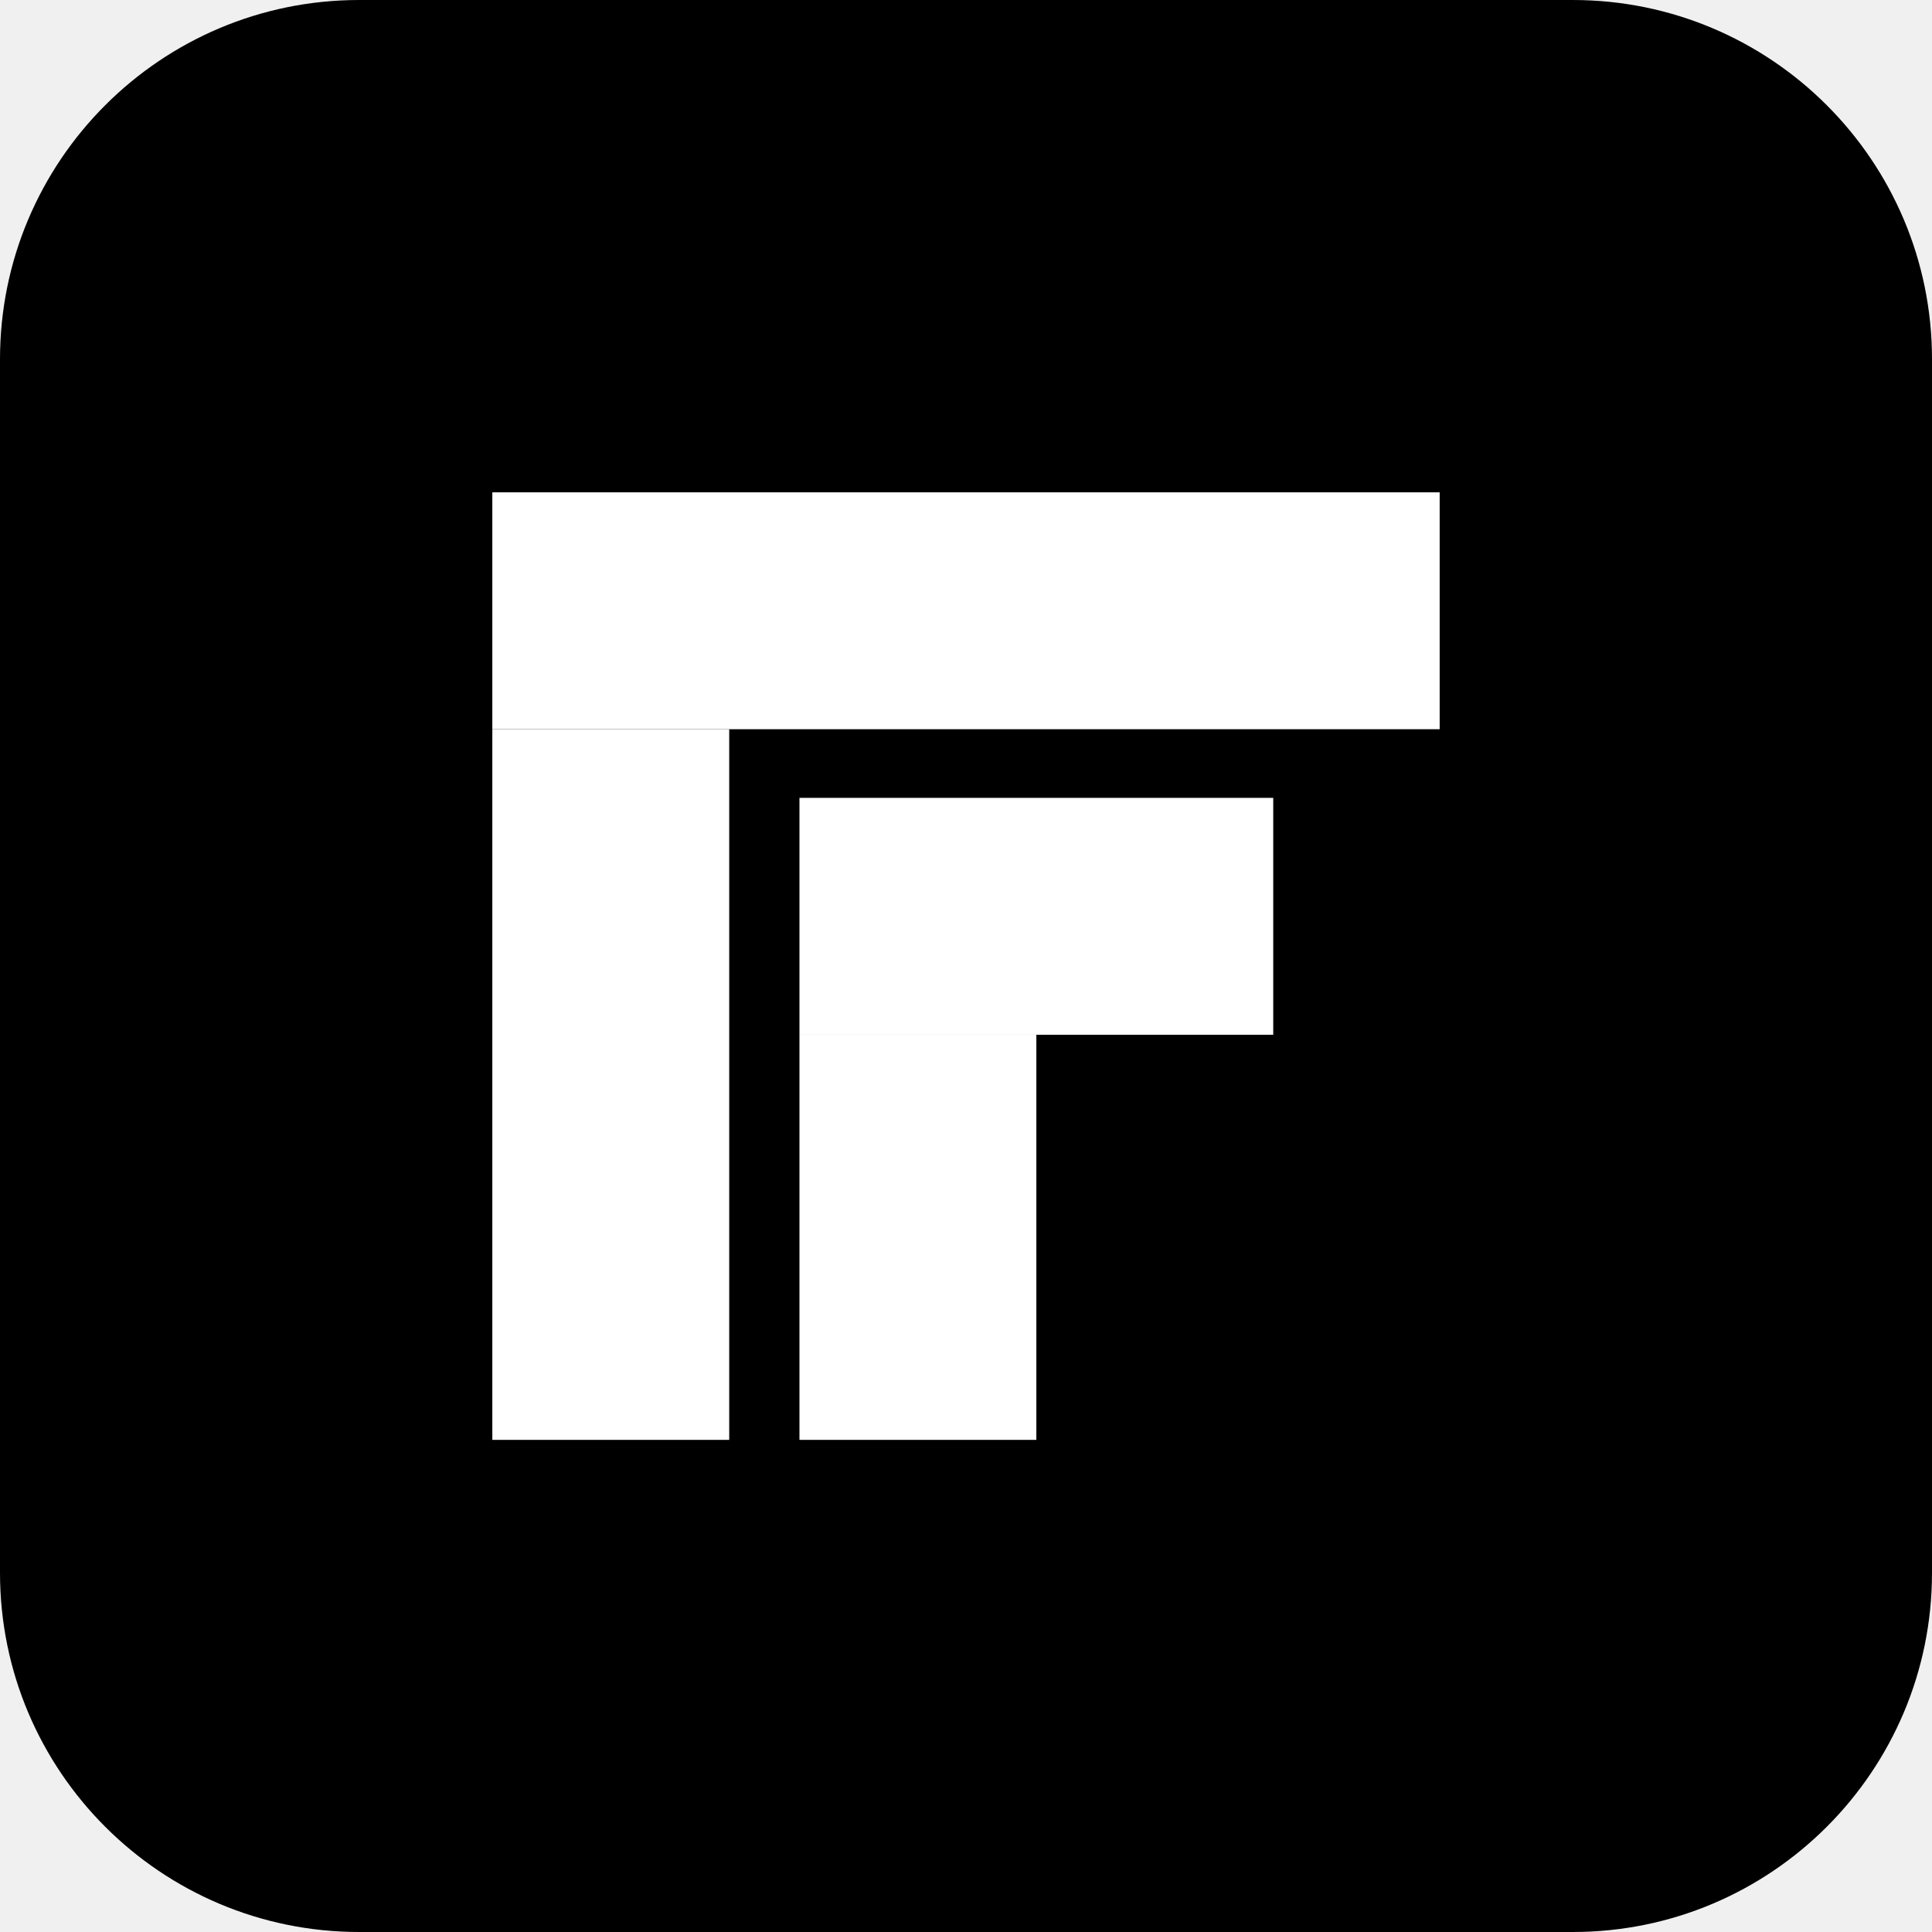
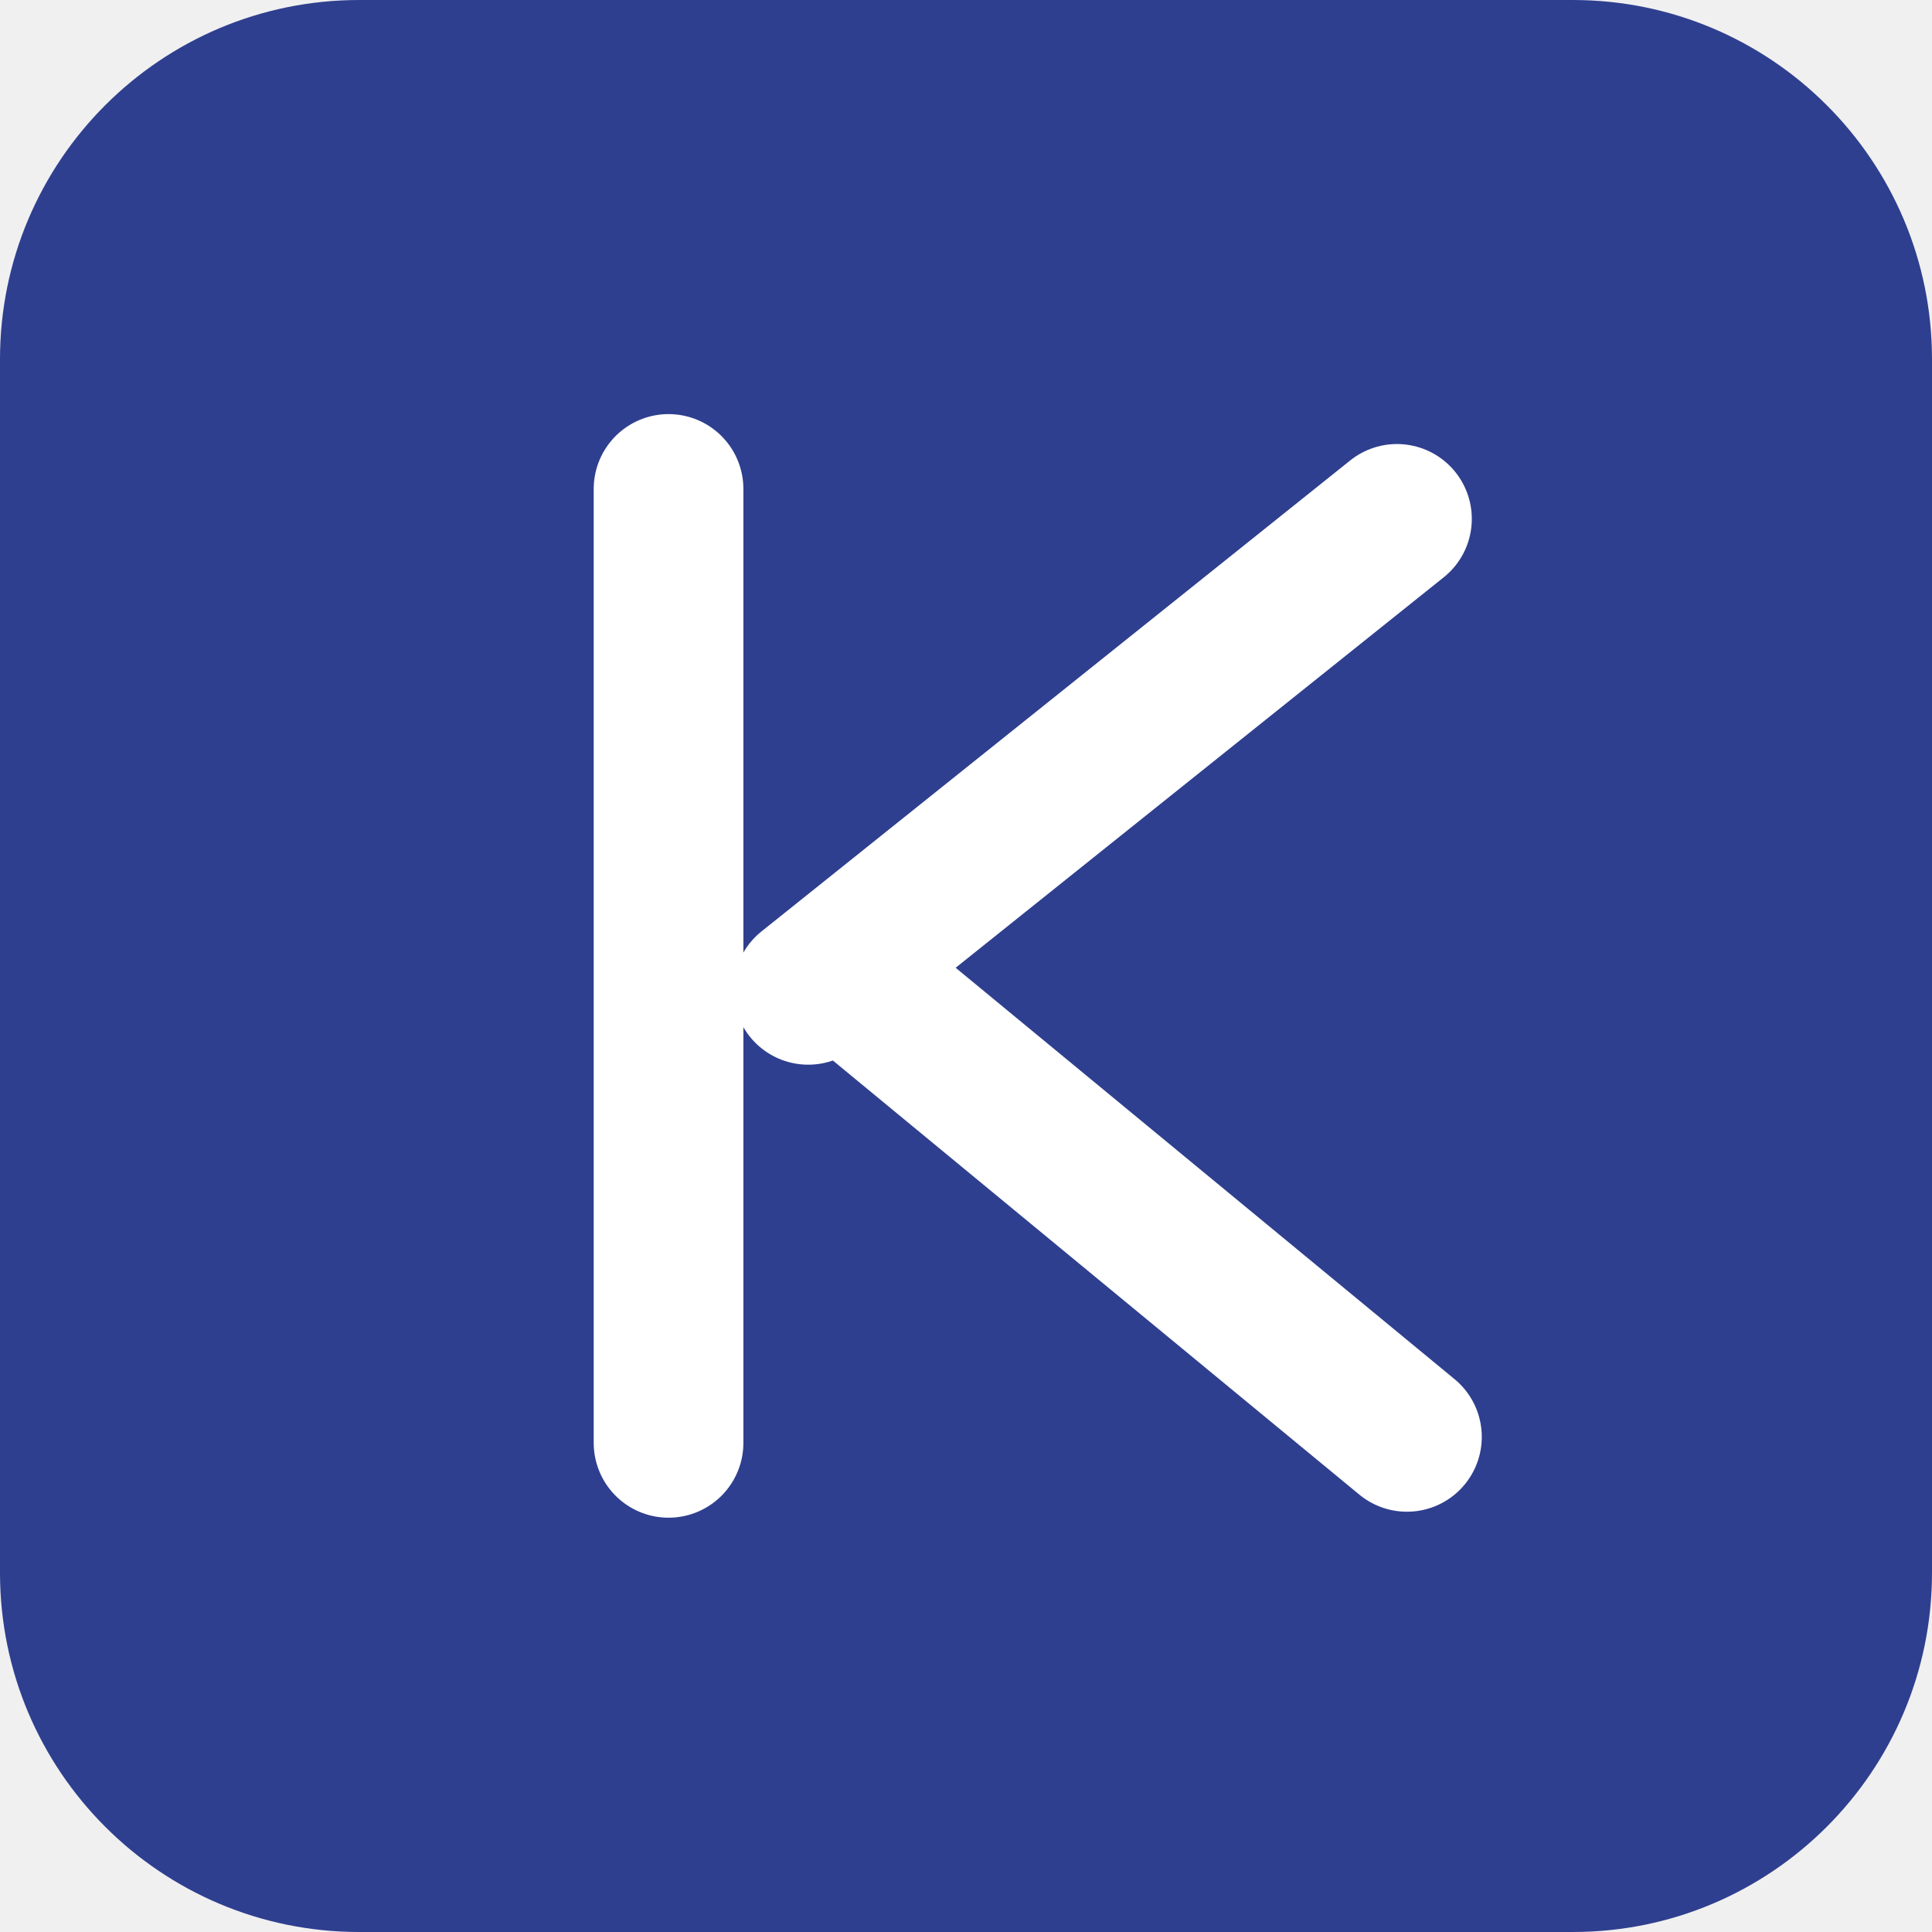
<svg xmlns="http://www.w3.org/2000/svg" width="512" height="512" viewBox="0 0 96.81 96.81">
-   <rect width="96.81" height="96.81" rx="18" />
-   <g fill="#fff">
-     <rect x="24.67" y="24.67" width="47.47" height="11.87" />
-     <rect x="24.67" y="36.54" width="11.87" height="35.61" />
-     <rect x="40.06" y="39.98" width="23.74" height="11.87" />
-     <rect x="40.06" y="51.85" width="11.87" height="20.3" />
+   <rect width="96.81" height="96.81" rx="18" fill="#2f3f8f" />
+   <g stroke="#ffffff" stroke-width="7.5" stroke-linecap="round" stroke-linejoin="round" fill="none">
+     <path d="M33.5 24.5v47.8" />
+     <path d="M70 26 40.5 49.6" />
+     <path d="M42 48.5 70.5 72" />
  </g>
</svg>
